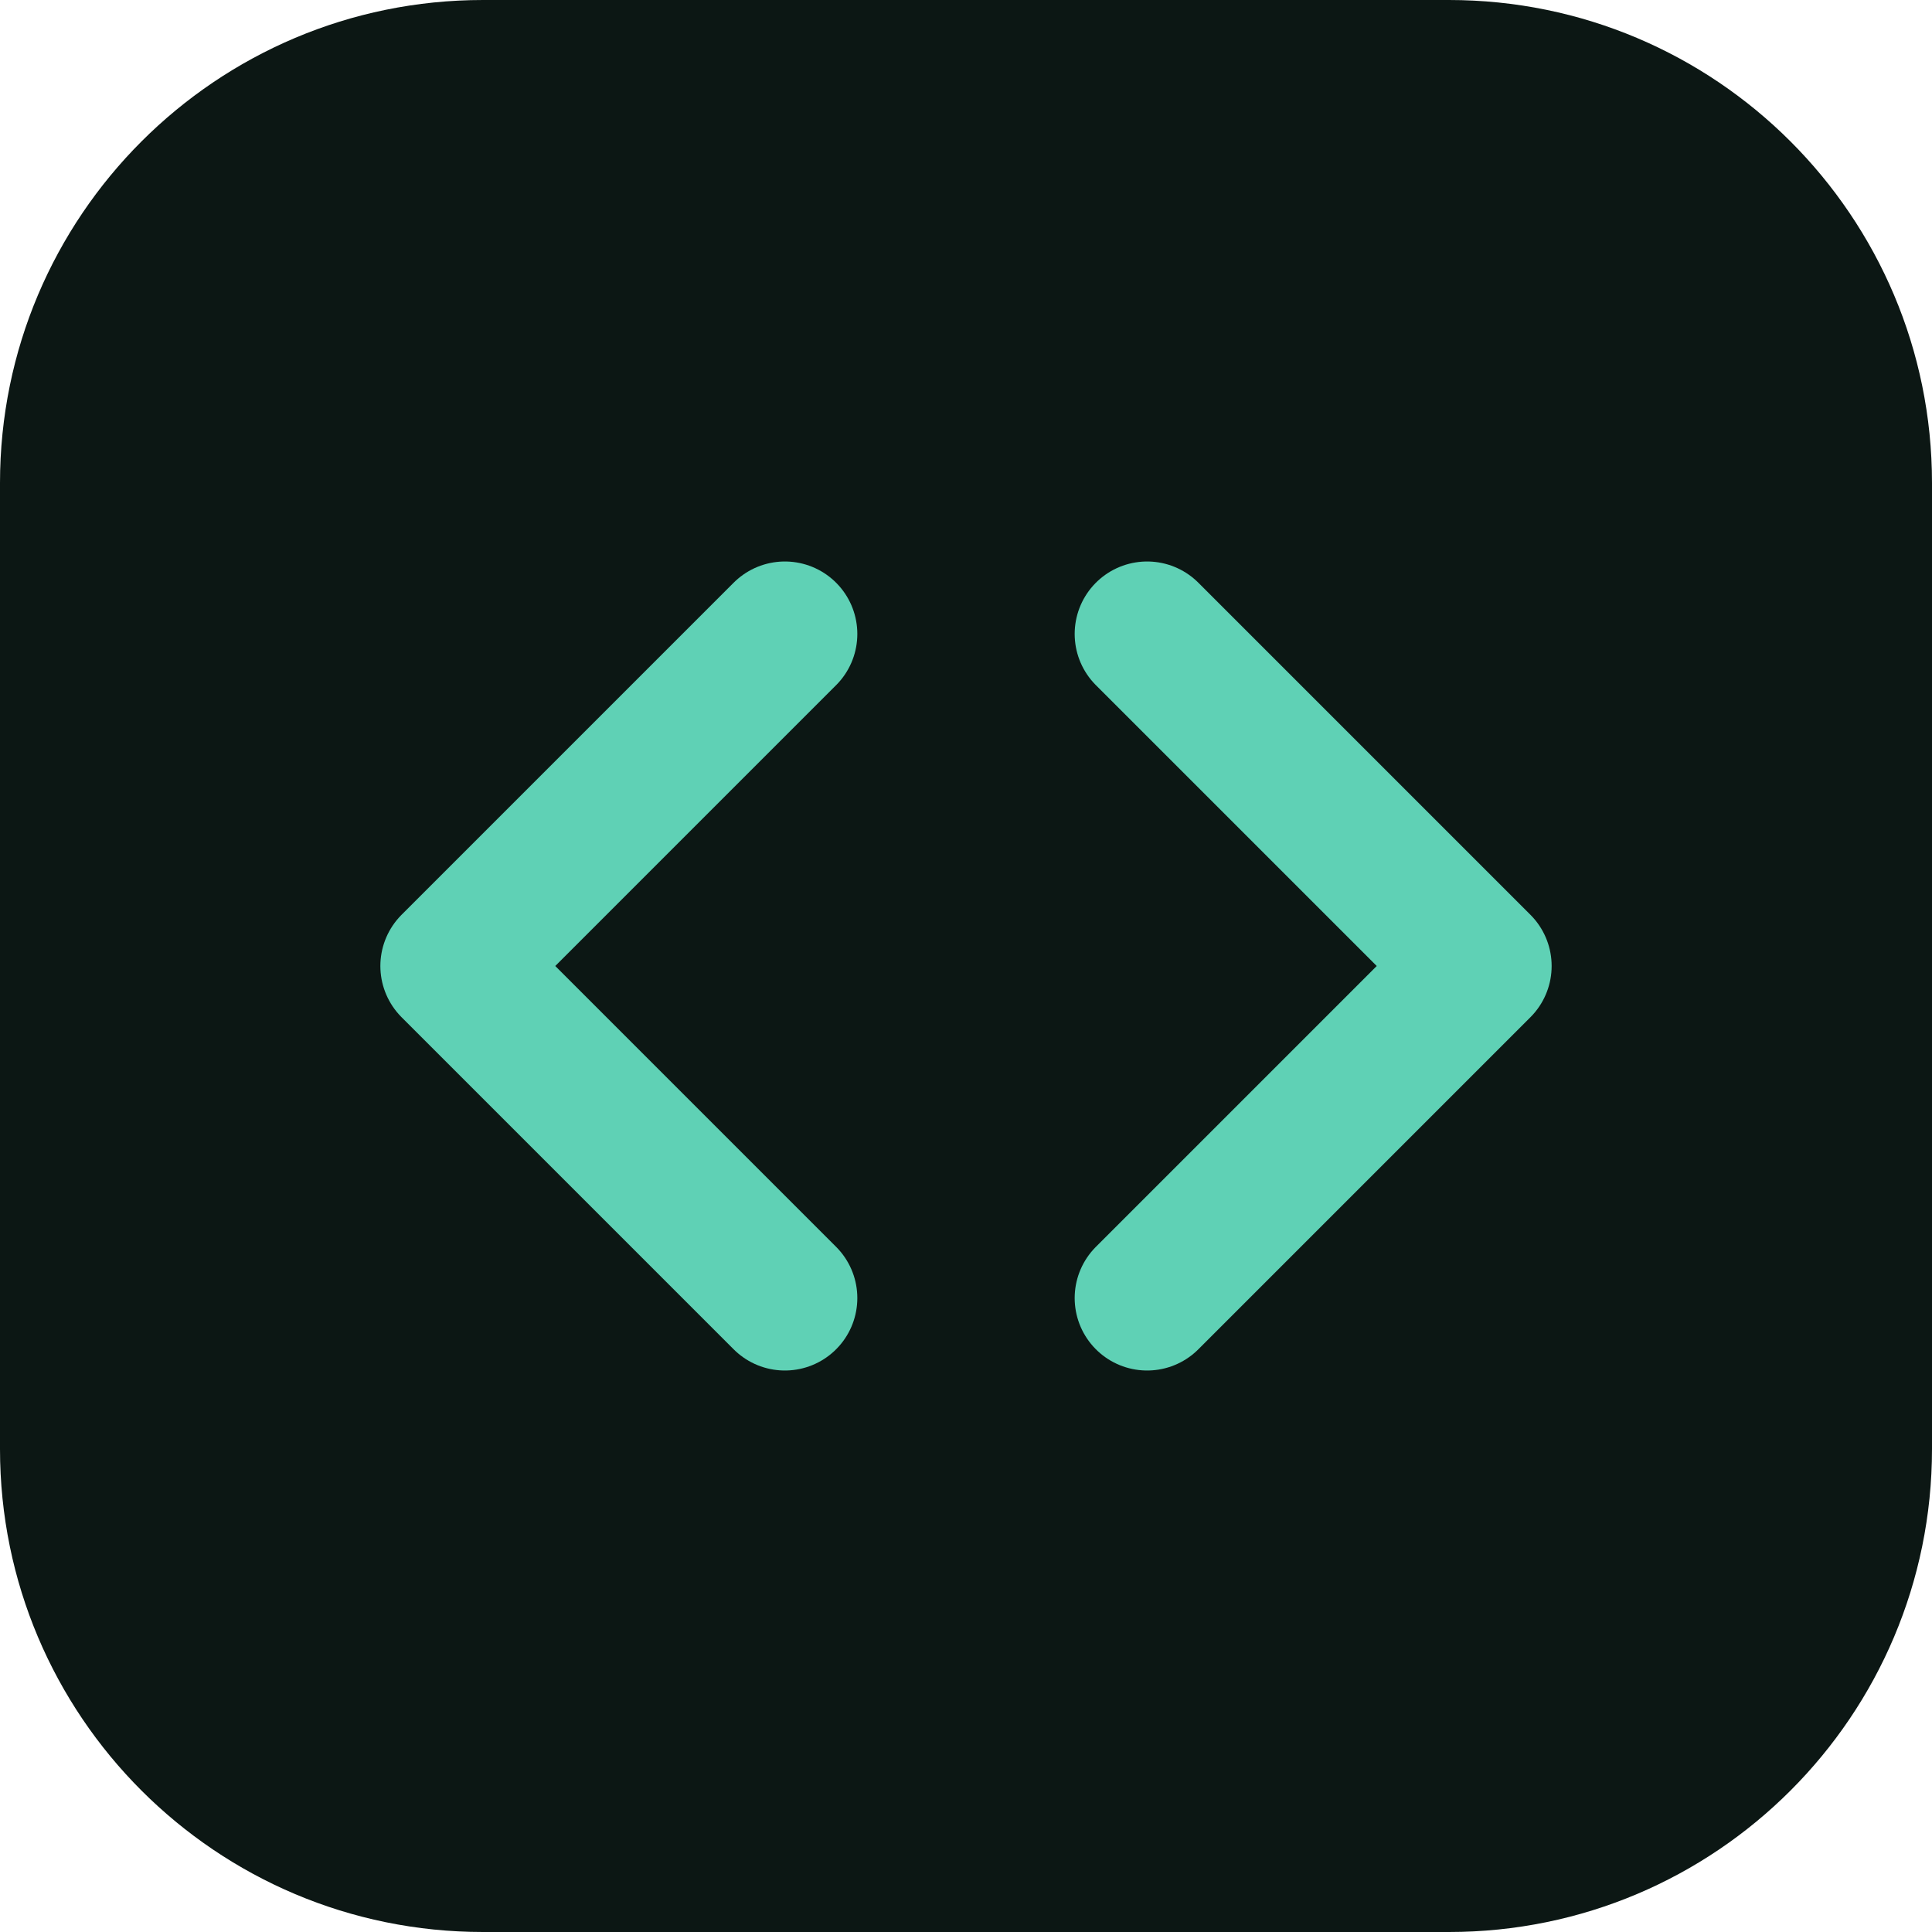
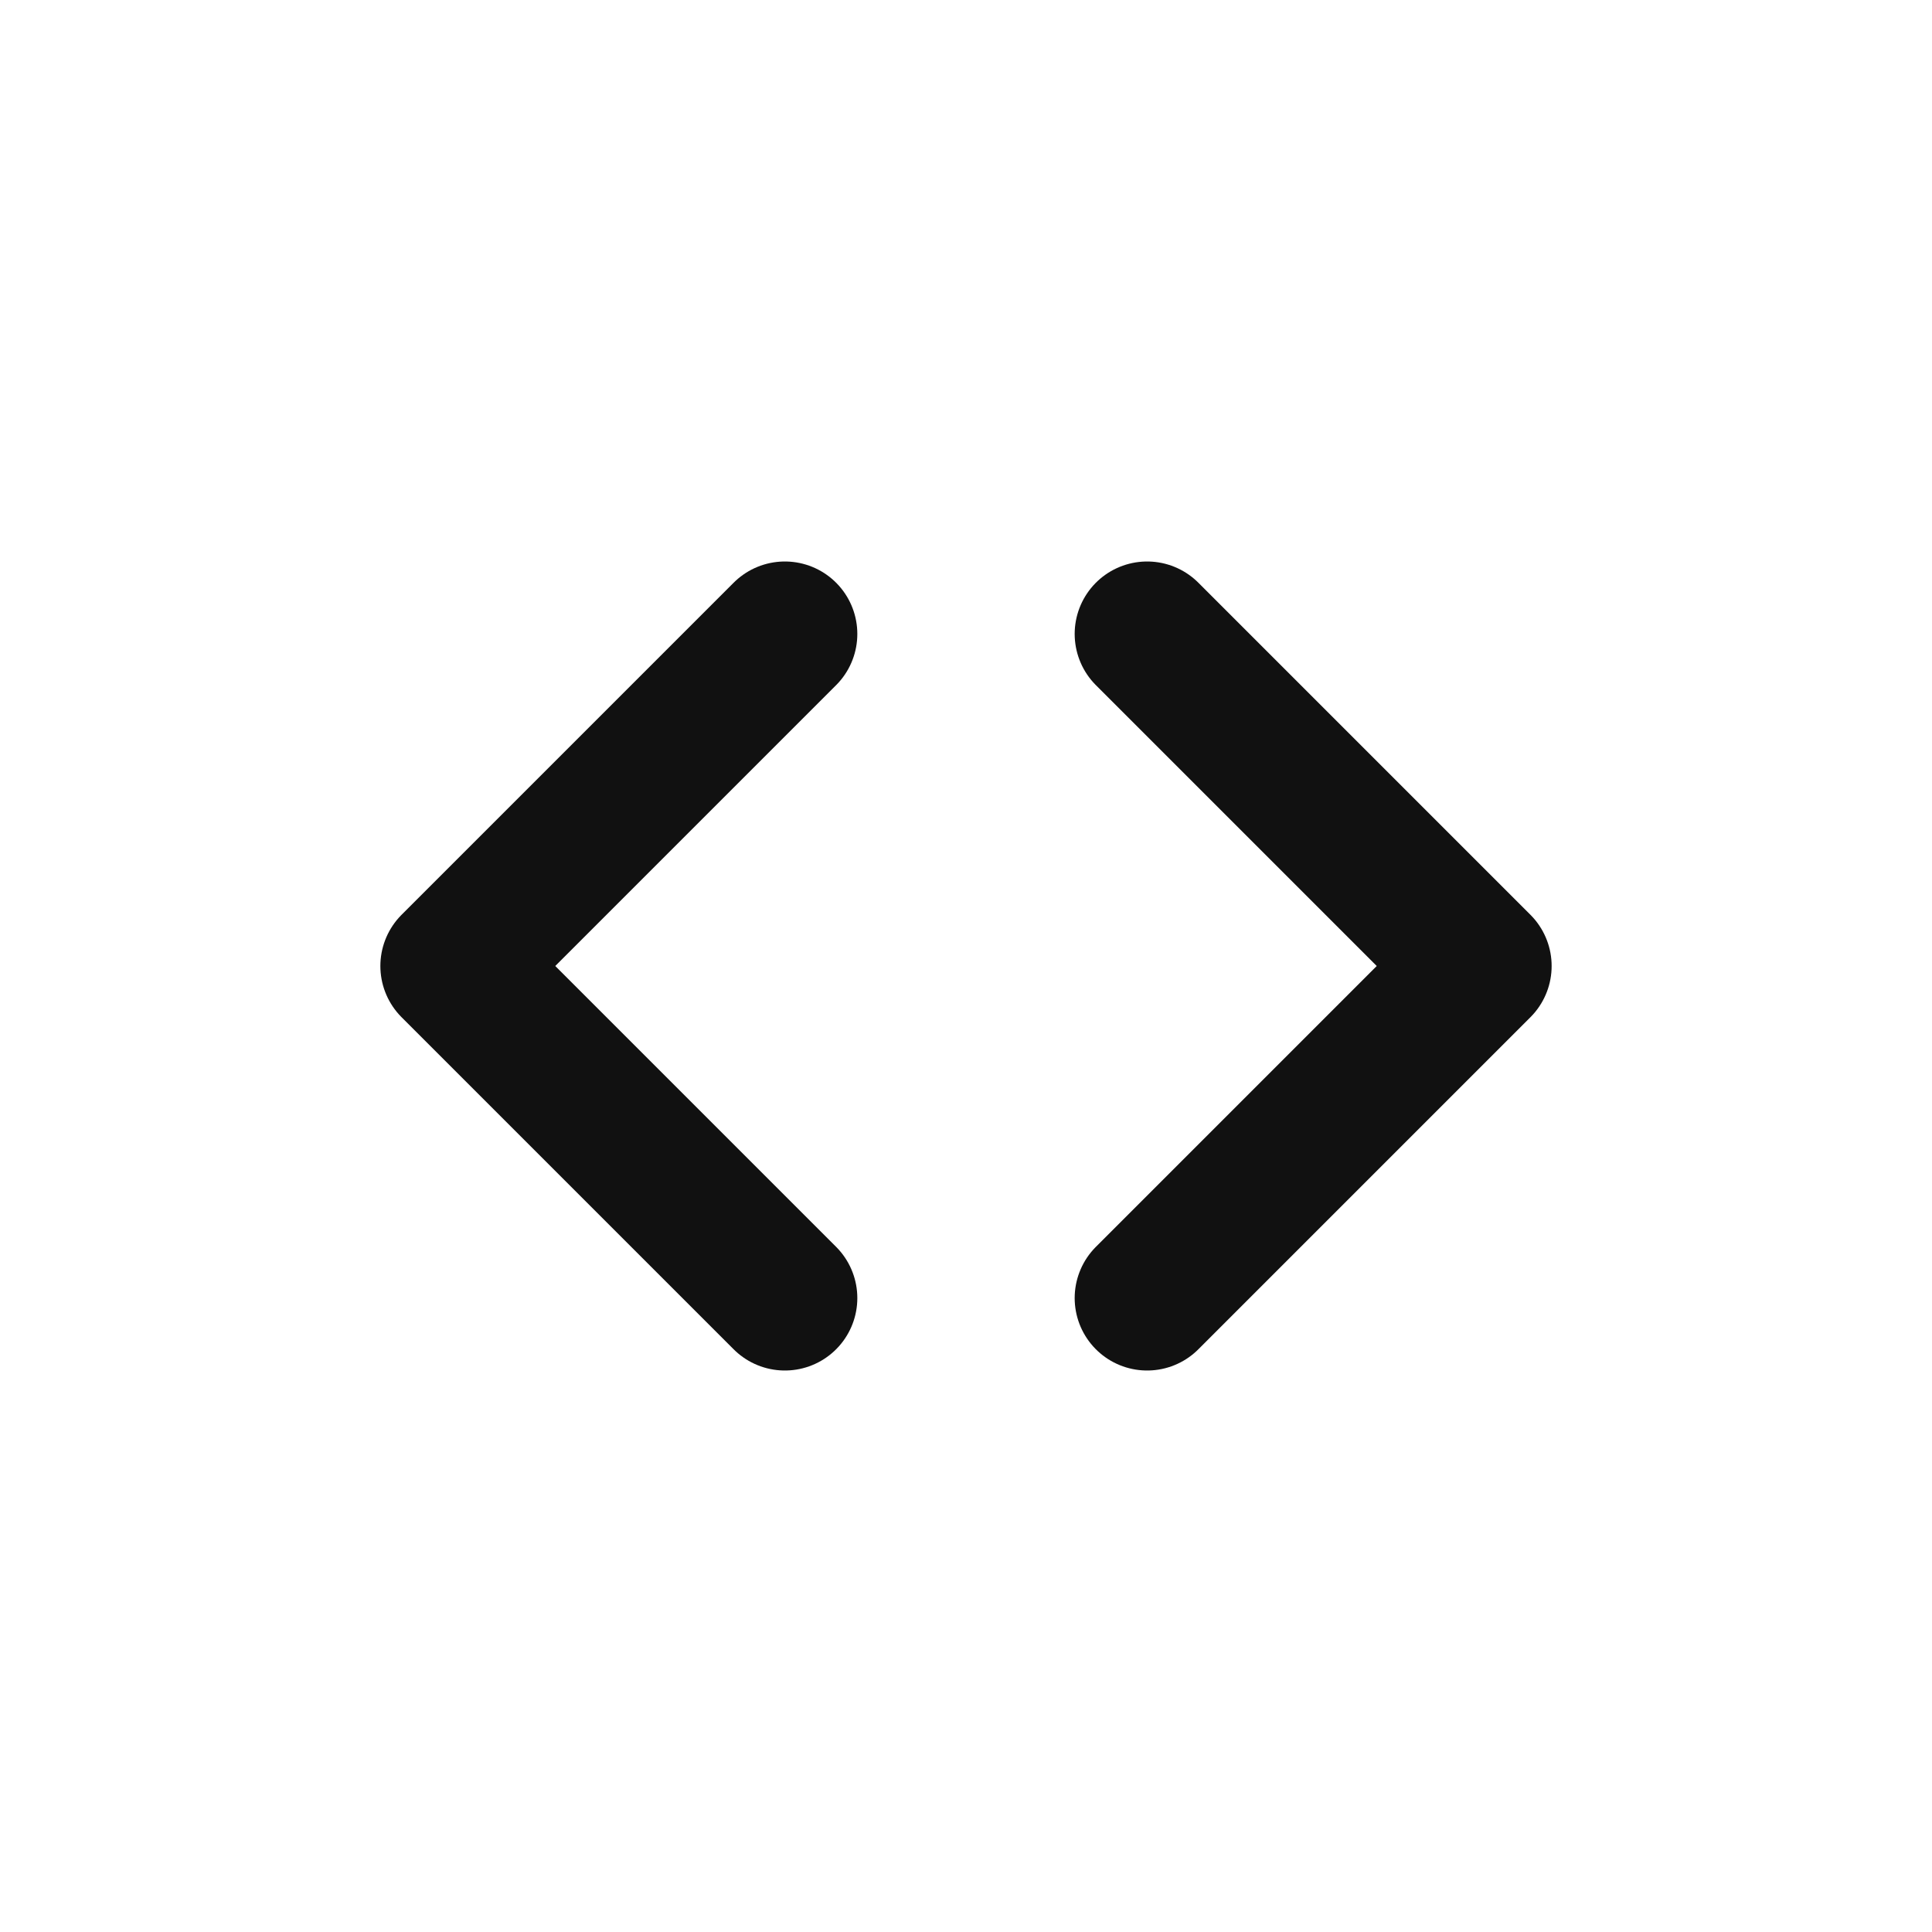
<svg xmlns="http://www.w3.org/2000/svg" viewBox="0 0 32 32" role="img" aria-label="个人博客">
-   <rect width="32" height="32" rx="8" fill="#0c1714" />
-   <path d="M13 10.5 7.5 16 13 21.5" fill="none" stroke="#5fd1b5" stroke-width="2.4" stroke-linecap="round" stroke-linejoin="round" />
-   <path d="M19 10.5 24.5 16 19 21.5" fill="none" stroke="#5fd1b5" stroke-width="2.4" stroke-linecap="round" stroke-linejoin="round" />
+   <path d="M13 10.5 7.5 16 13 21.5" fill="none" stroke="#111" stroke-width="2.4" stroke-linecap="round" stroke-linejoin="round" />
+   <path d="M19 10.5 24.5 16 19 21.5" fill="none" stroke="#111" stroke-width="2.4" stroke-linecap="round" stroke-linejoin="round" />
</svg>
